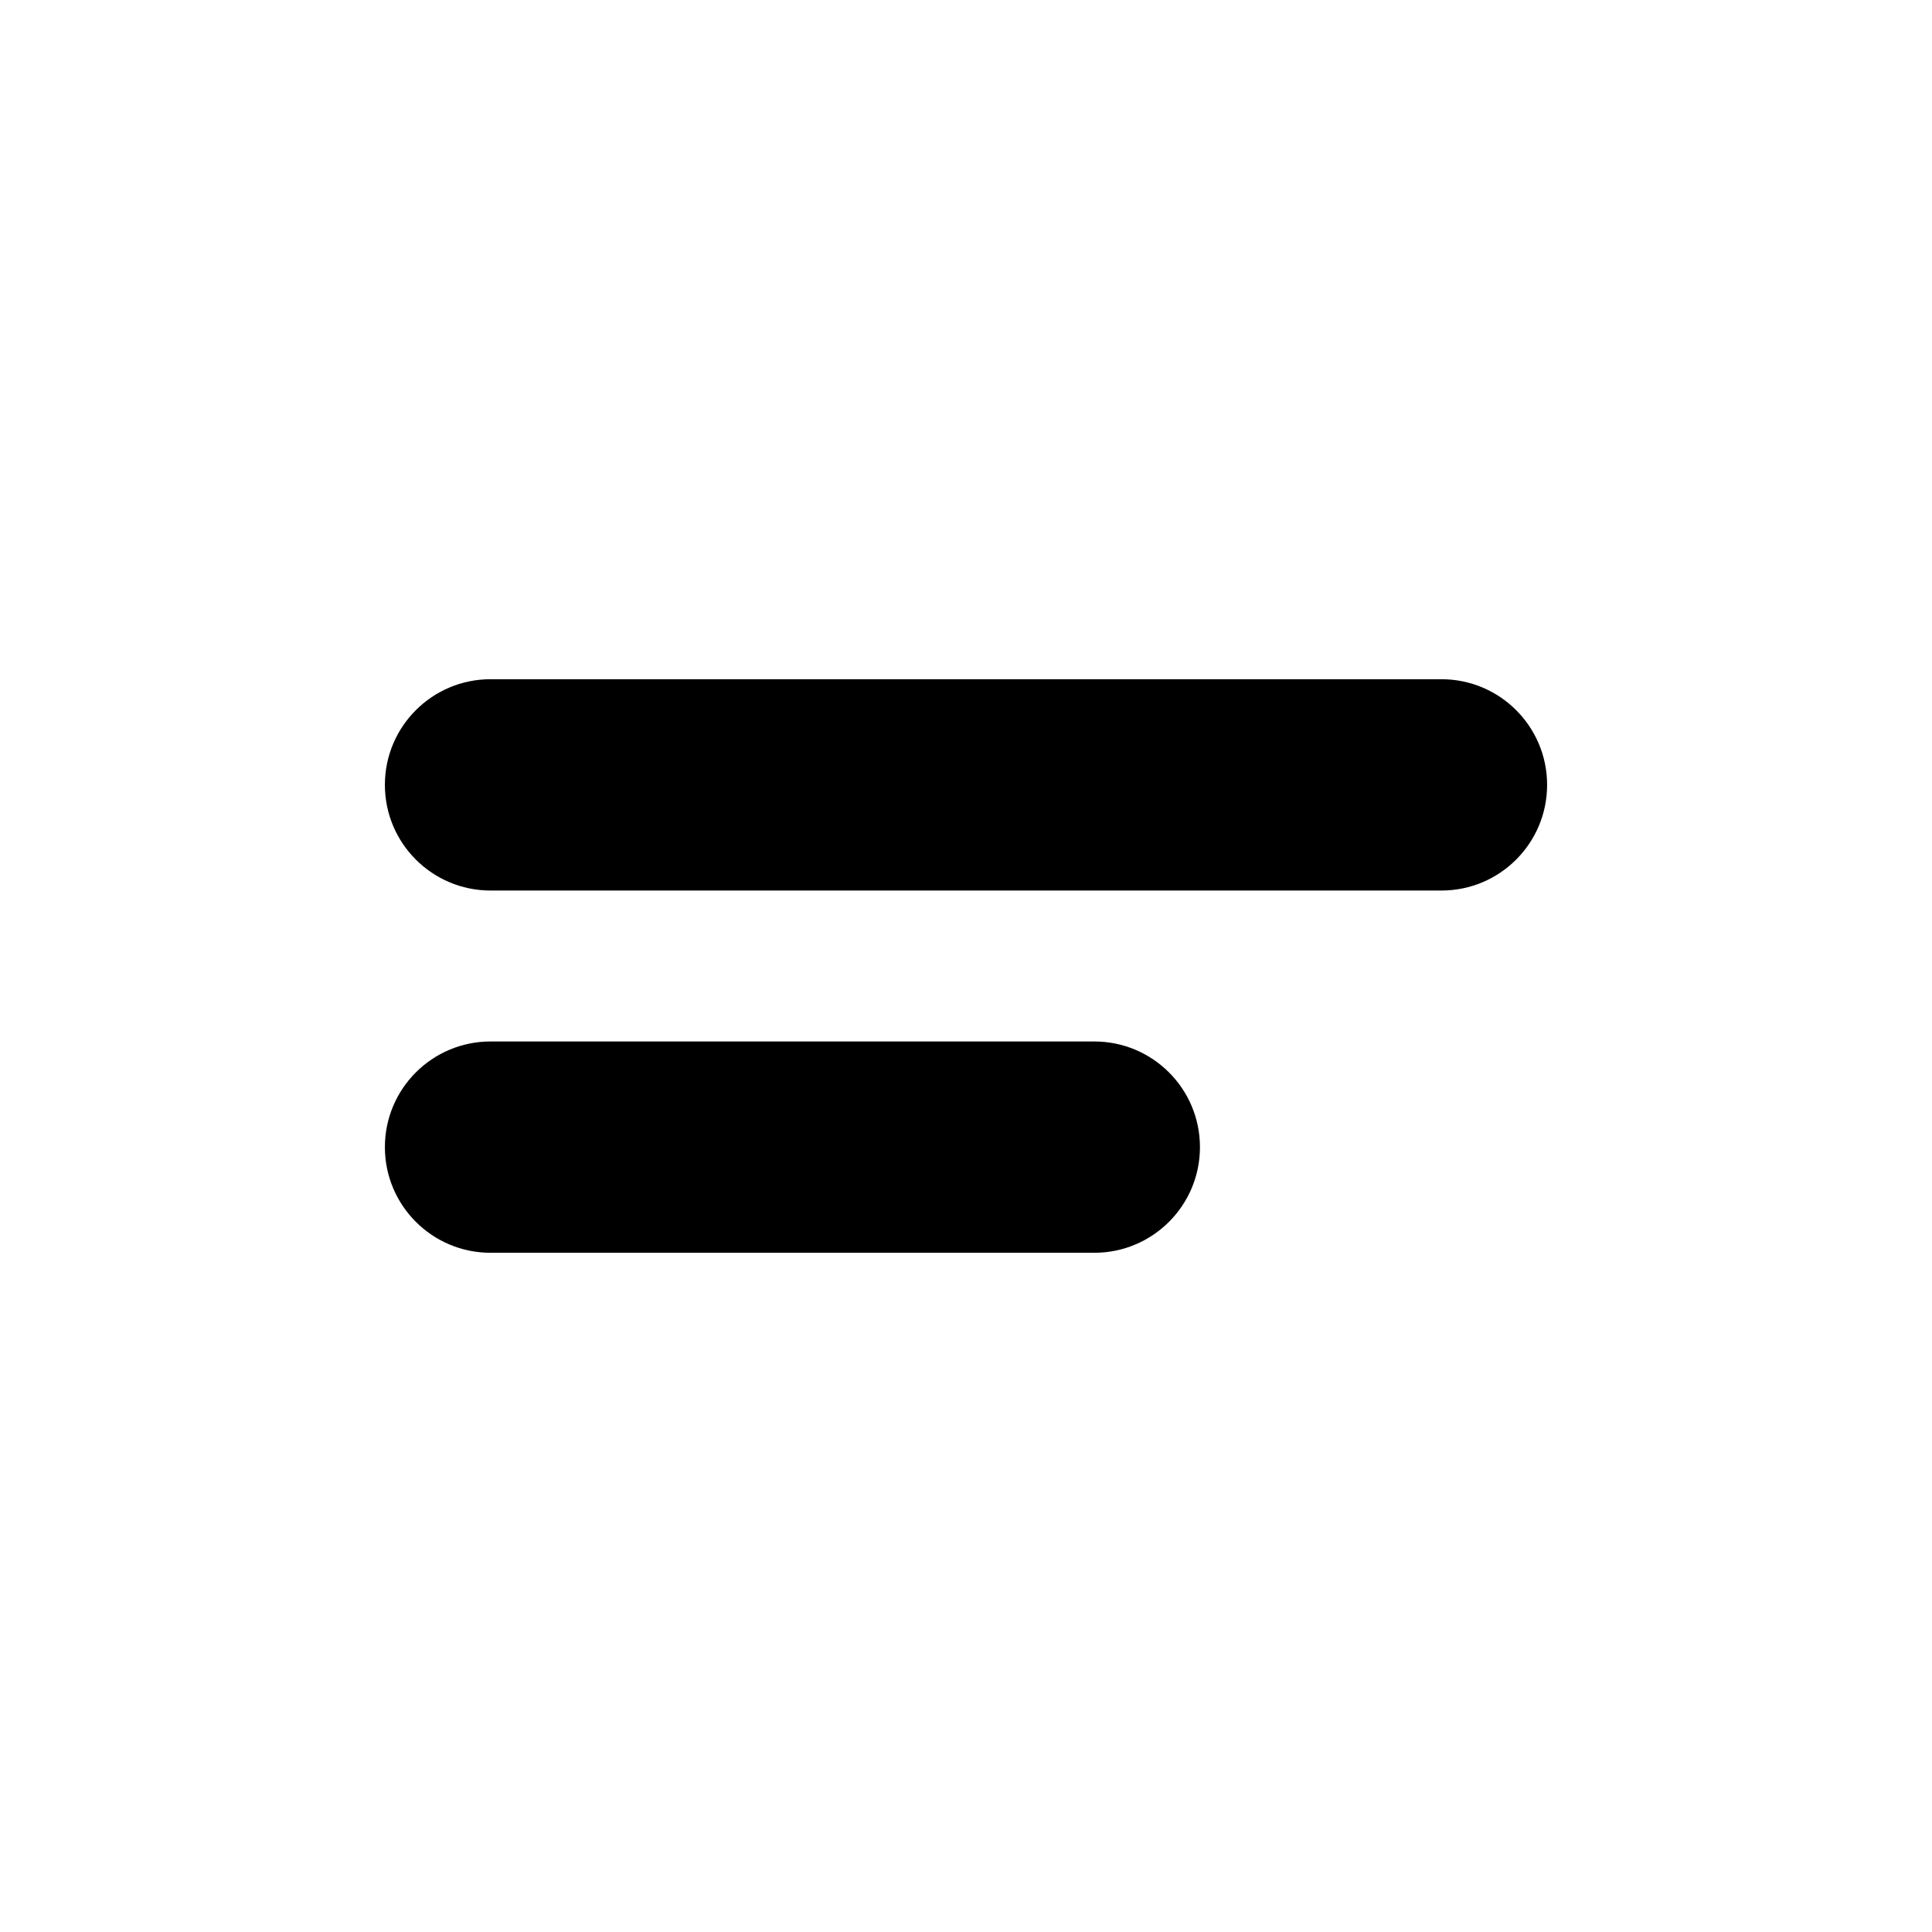
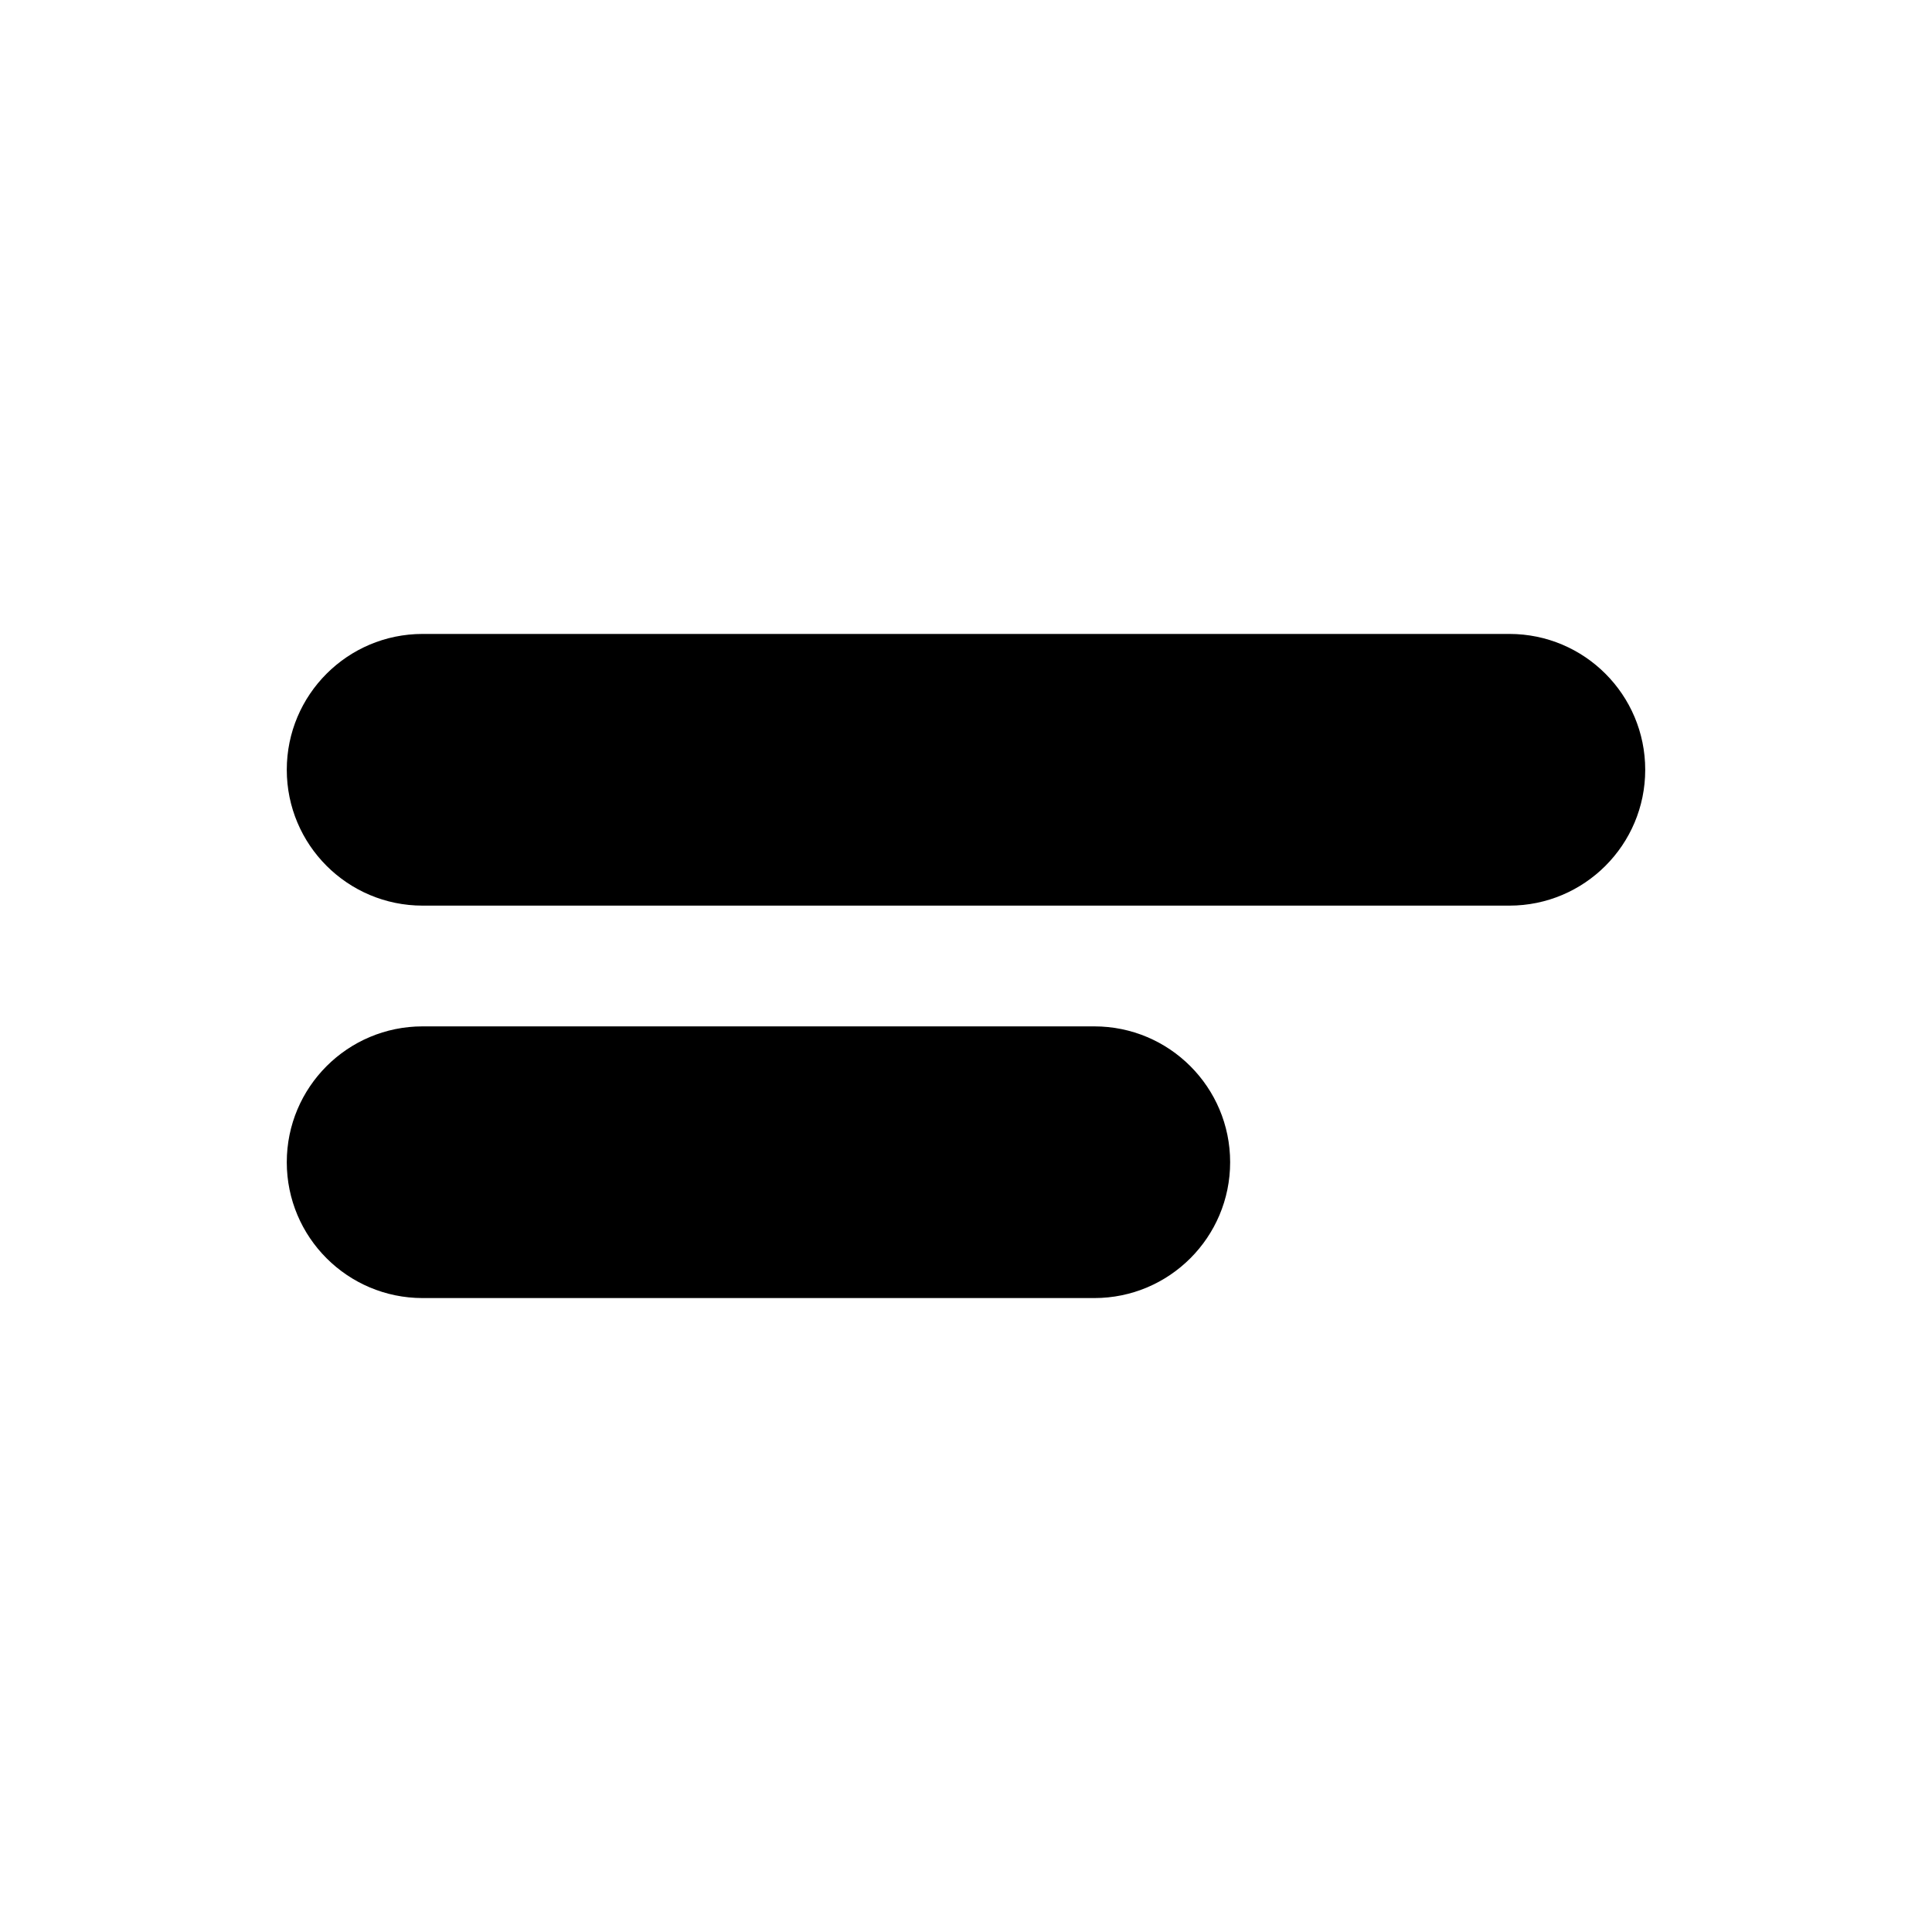
<svg xmlns="http://www.w3.org/2000/svg" width="512px" height="512px" viewBox="0 0 512 512" version="1.1">
-   <path d="M130 180 L382 180 C397.464 180 410 192.536 410 208 C410 223.464 397.464 236 382 236 L130 236 C114.536 236 102 223.464 102 208 C102 192.536 114.536 180 130 180 Z M130 276 L290 276 C305.464 276 318 288.536 318 304 C318 319.464 305.464 332 290 332 L130 332 C114.536 332 102 319.464 102 304 C102 288.536 114.536 276 130 276 Z" fill="#000000" />
+   <path d="M112 168 L400 168 C419.882 168 436 184.118 436 204 C436 223.882 419.882 240 400 240 L112 240 C92.118 240 76 223.882 76 204 C76 184.118 92.118 168 112 168 Z M112 272 L290 272 C309.882 272 326 288.118 326 308 C326 327.882 309.882 344 290 344 L112 344 C92.118 344 76 327.882 76 308 C76 288.118 92.118 272 112 272 Z" fill="#000000" />
</svg>
